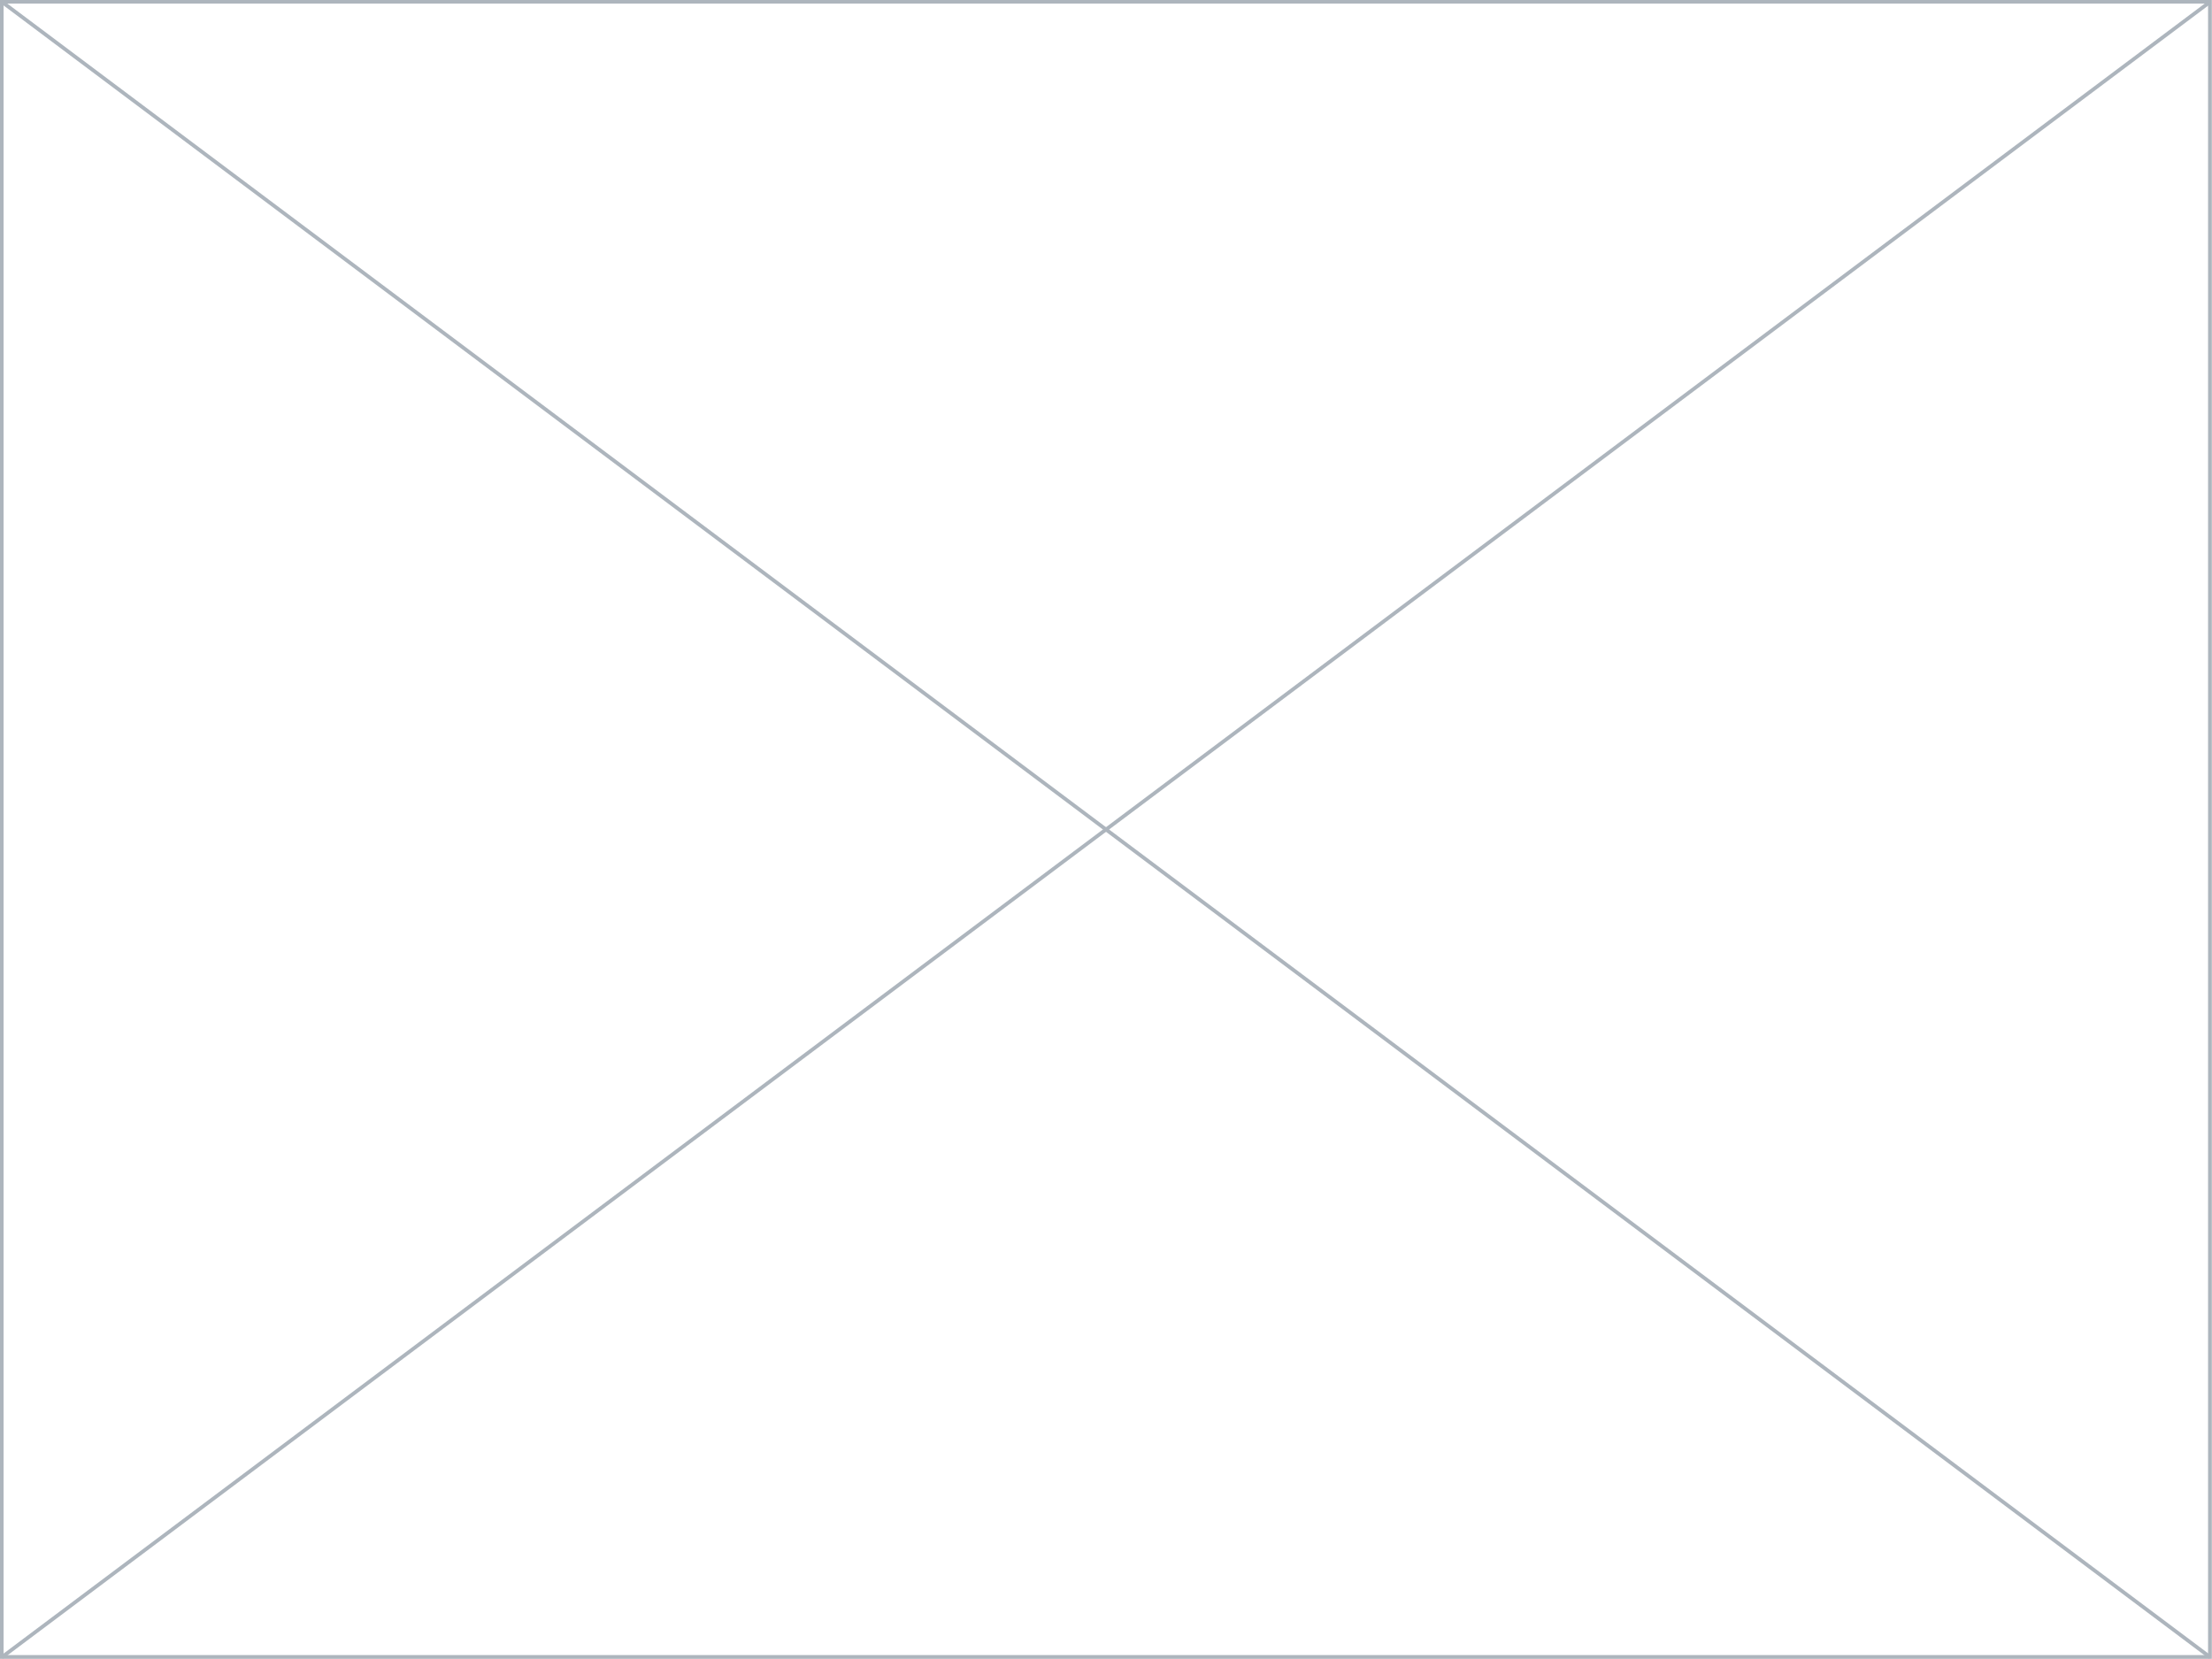
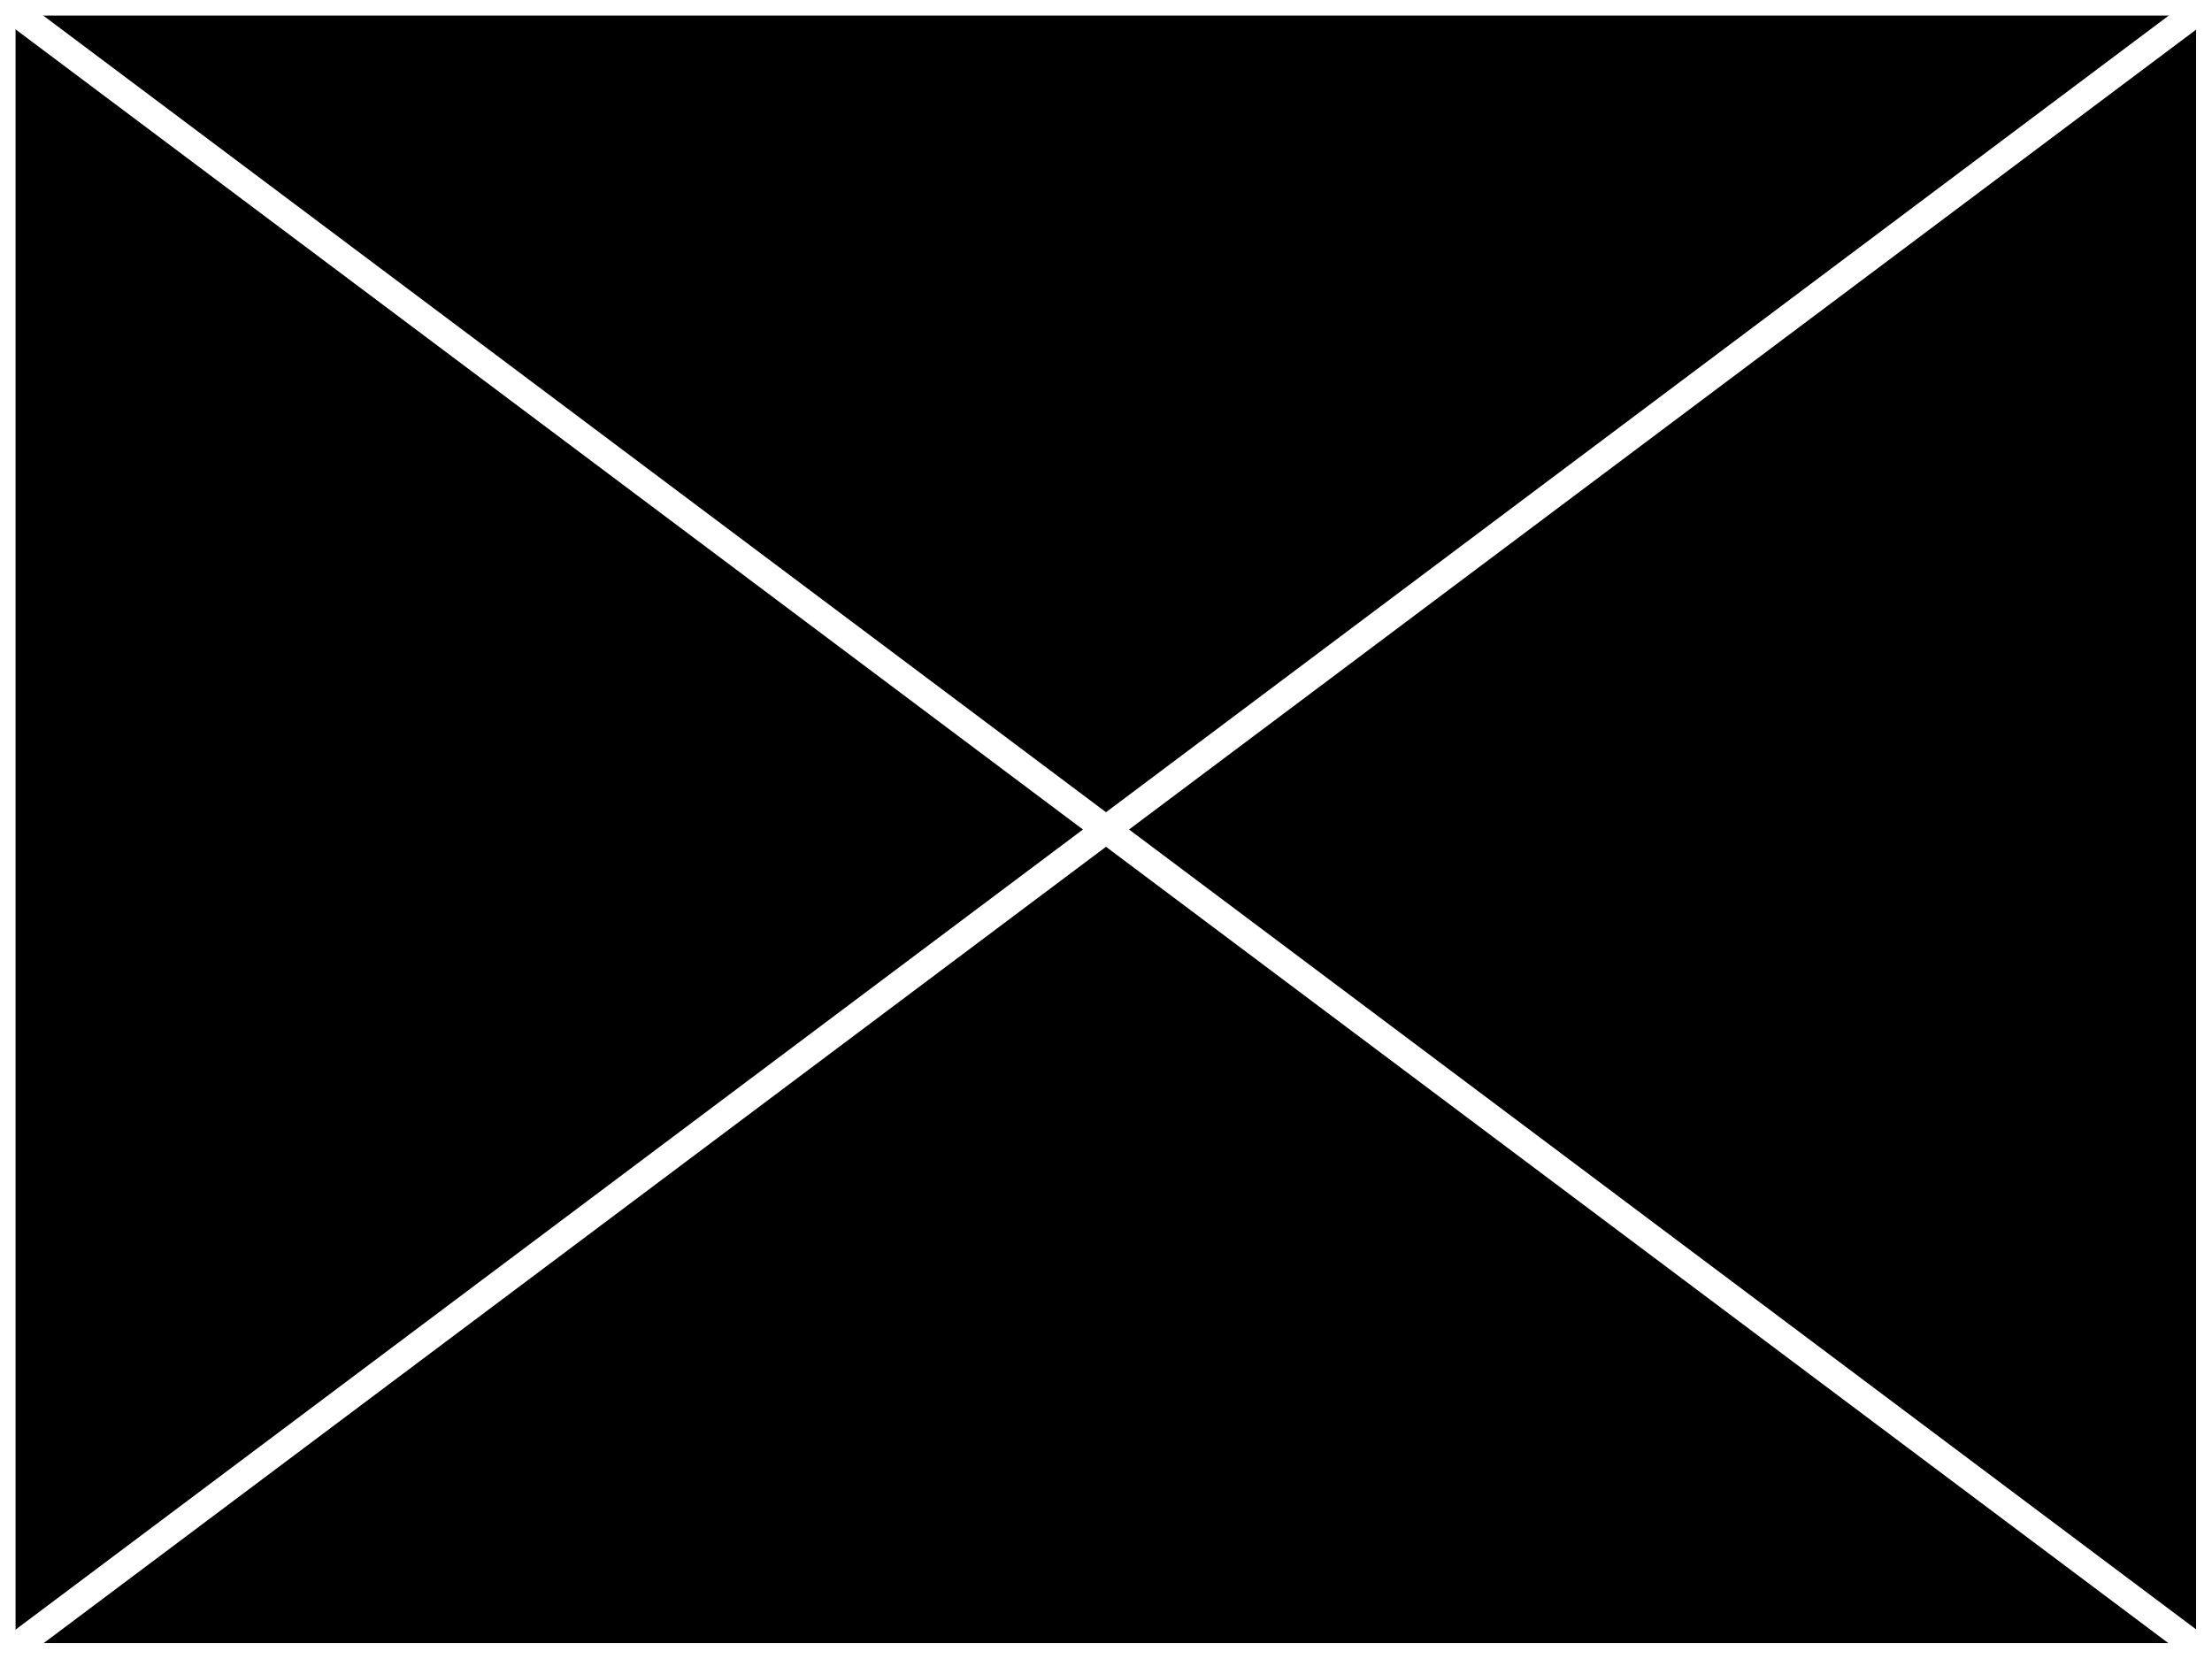
<svg xmlns="http://www.w3.org/2000/svg" id="flag-icons-xx" viewBox="0 0 640 480">
-   <path id="rect27" d="M.5.5h638.9v478.9H.5z" style="fill:#fff;fill-opacity:1;fill-rule:evenodd;stroke:#adb5bd;stroke-width:1.08;stroke-opacity:1" />
-   <path id="path2797" d="m.5.5 639 479" style="fill:none;stroke:#adb5bd;stroke-width:1.08px;stroke-linecap:butt;stroke-linejoin:miter;stroke-opacity:1" />
-   <path id="path2799" d="m639.5.5-639 479" style="fill:none;stroke:#adb5bd;stroke-width:1.08px;stroke-linecap:butt;stroke-linejoin:miter;stroke-opacity:1" />
+   <path id="rect27" d="M.5.5h638.9v478.9H.5z" style="fill:#000;fill-opacity:1;fill-rule:evenodd;stroke:#fff;stroke-width:8" />
+   <path id="path2797" d="m.5.5 639 479" style="fill:none;stroke:#fff;stroke-width:8px;stroke-linecap:butt;stroke-linejoin:miter" />
+   <path id="path2799" d="m639.5.5-639 479" style="fill:none;stroke:#fff;stroke-width:8px;stroke-linecap:butt;stroke-linejoin:miter" />
</svg>
